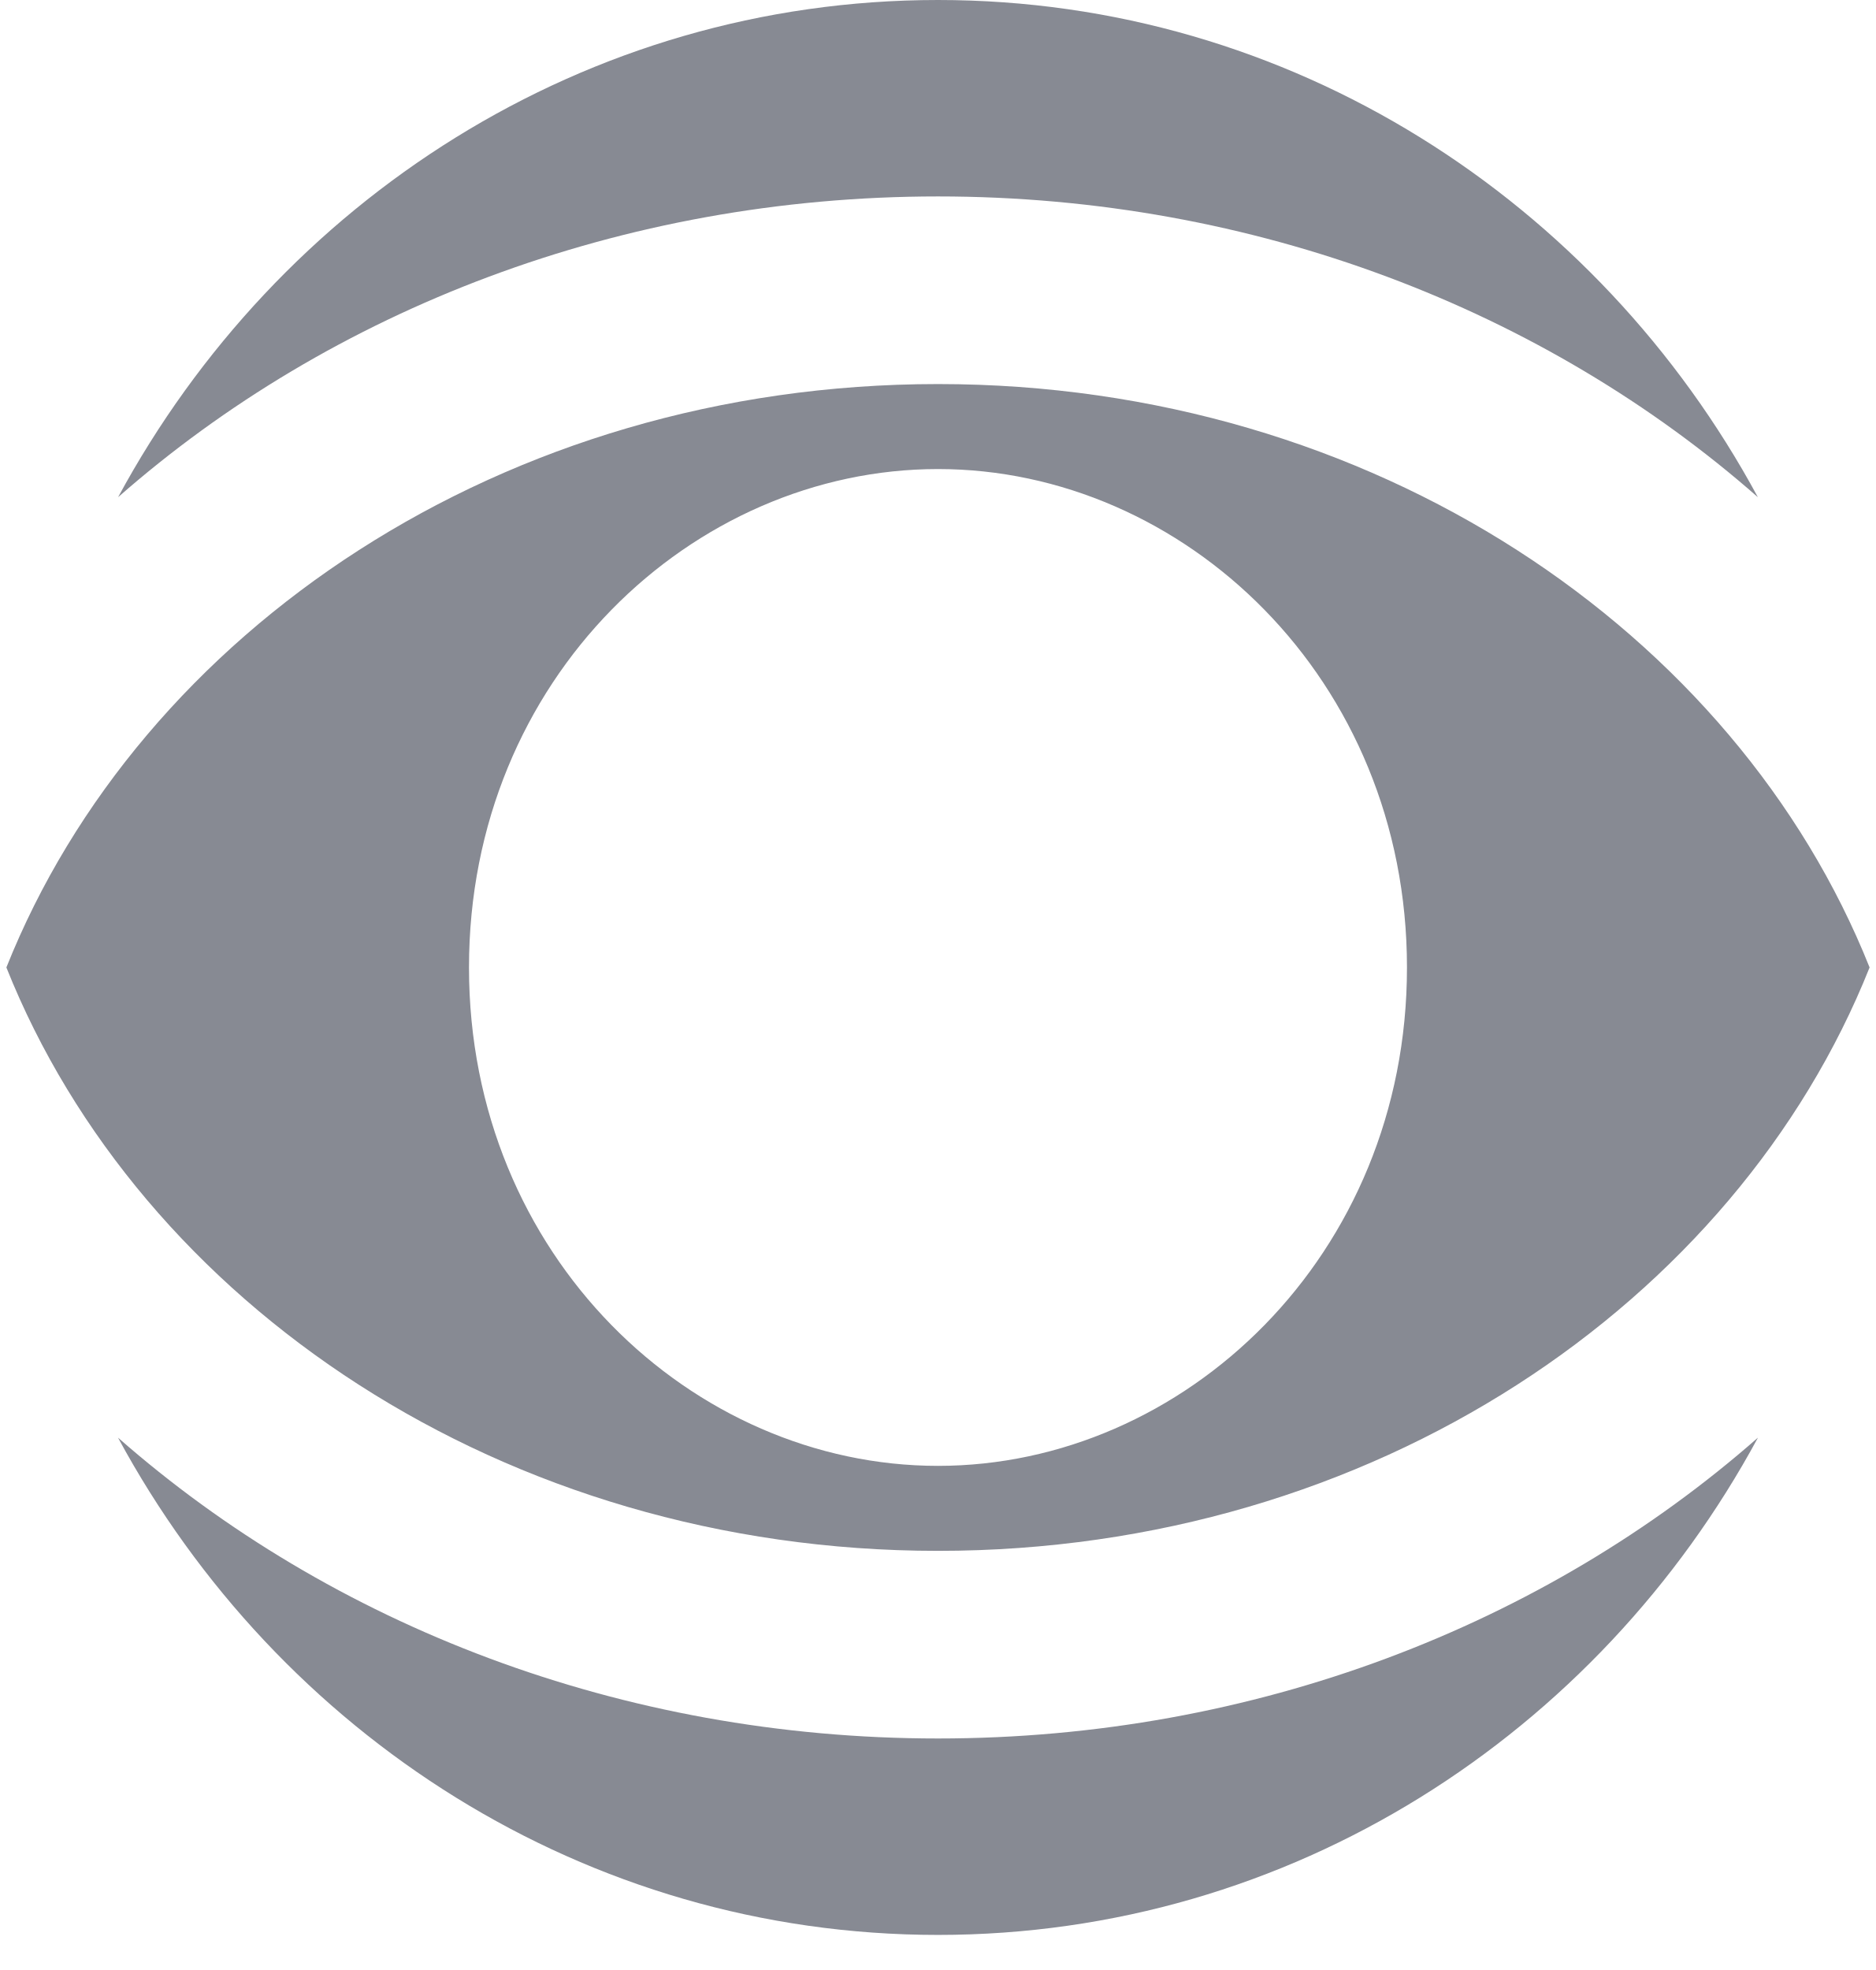
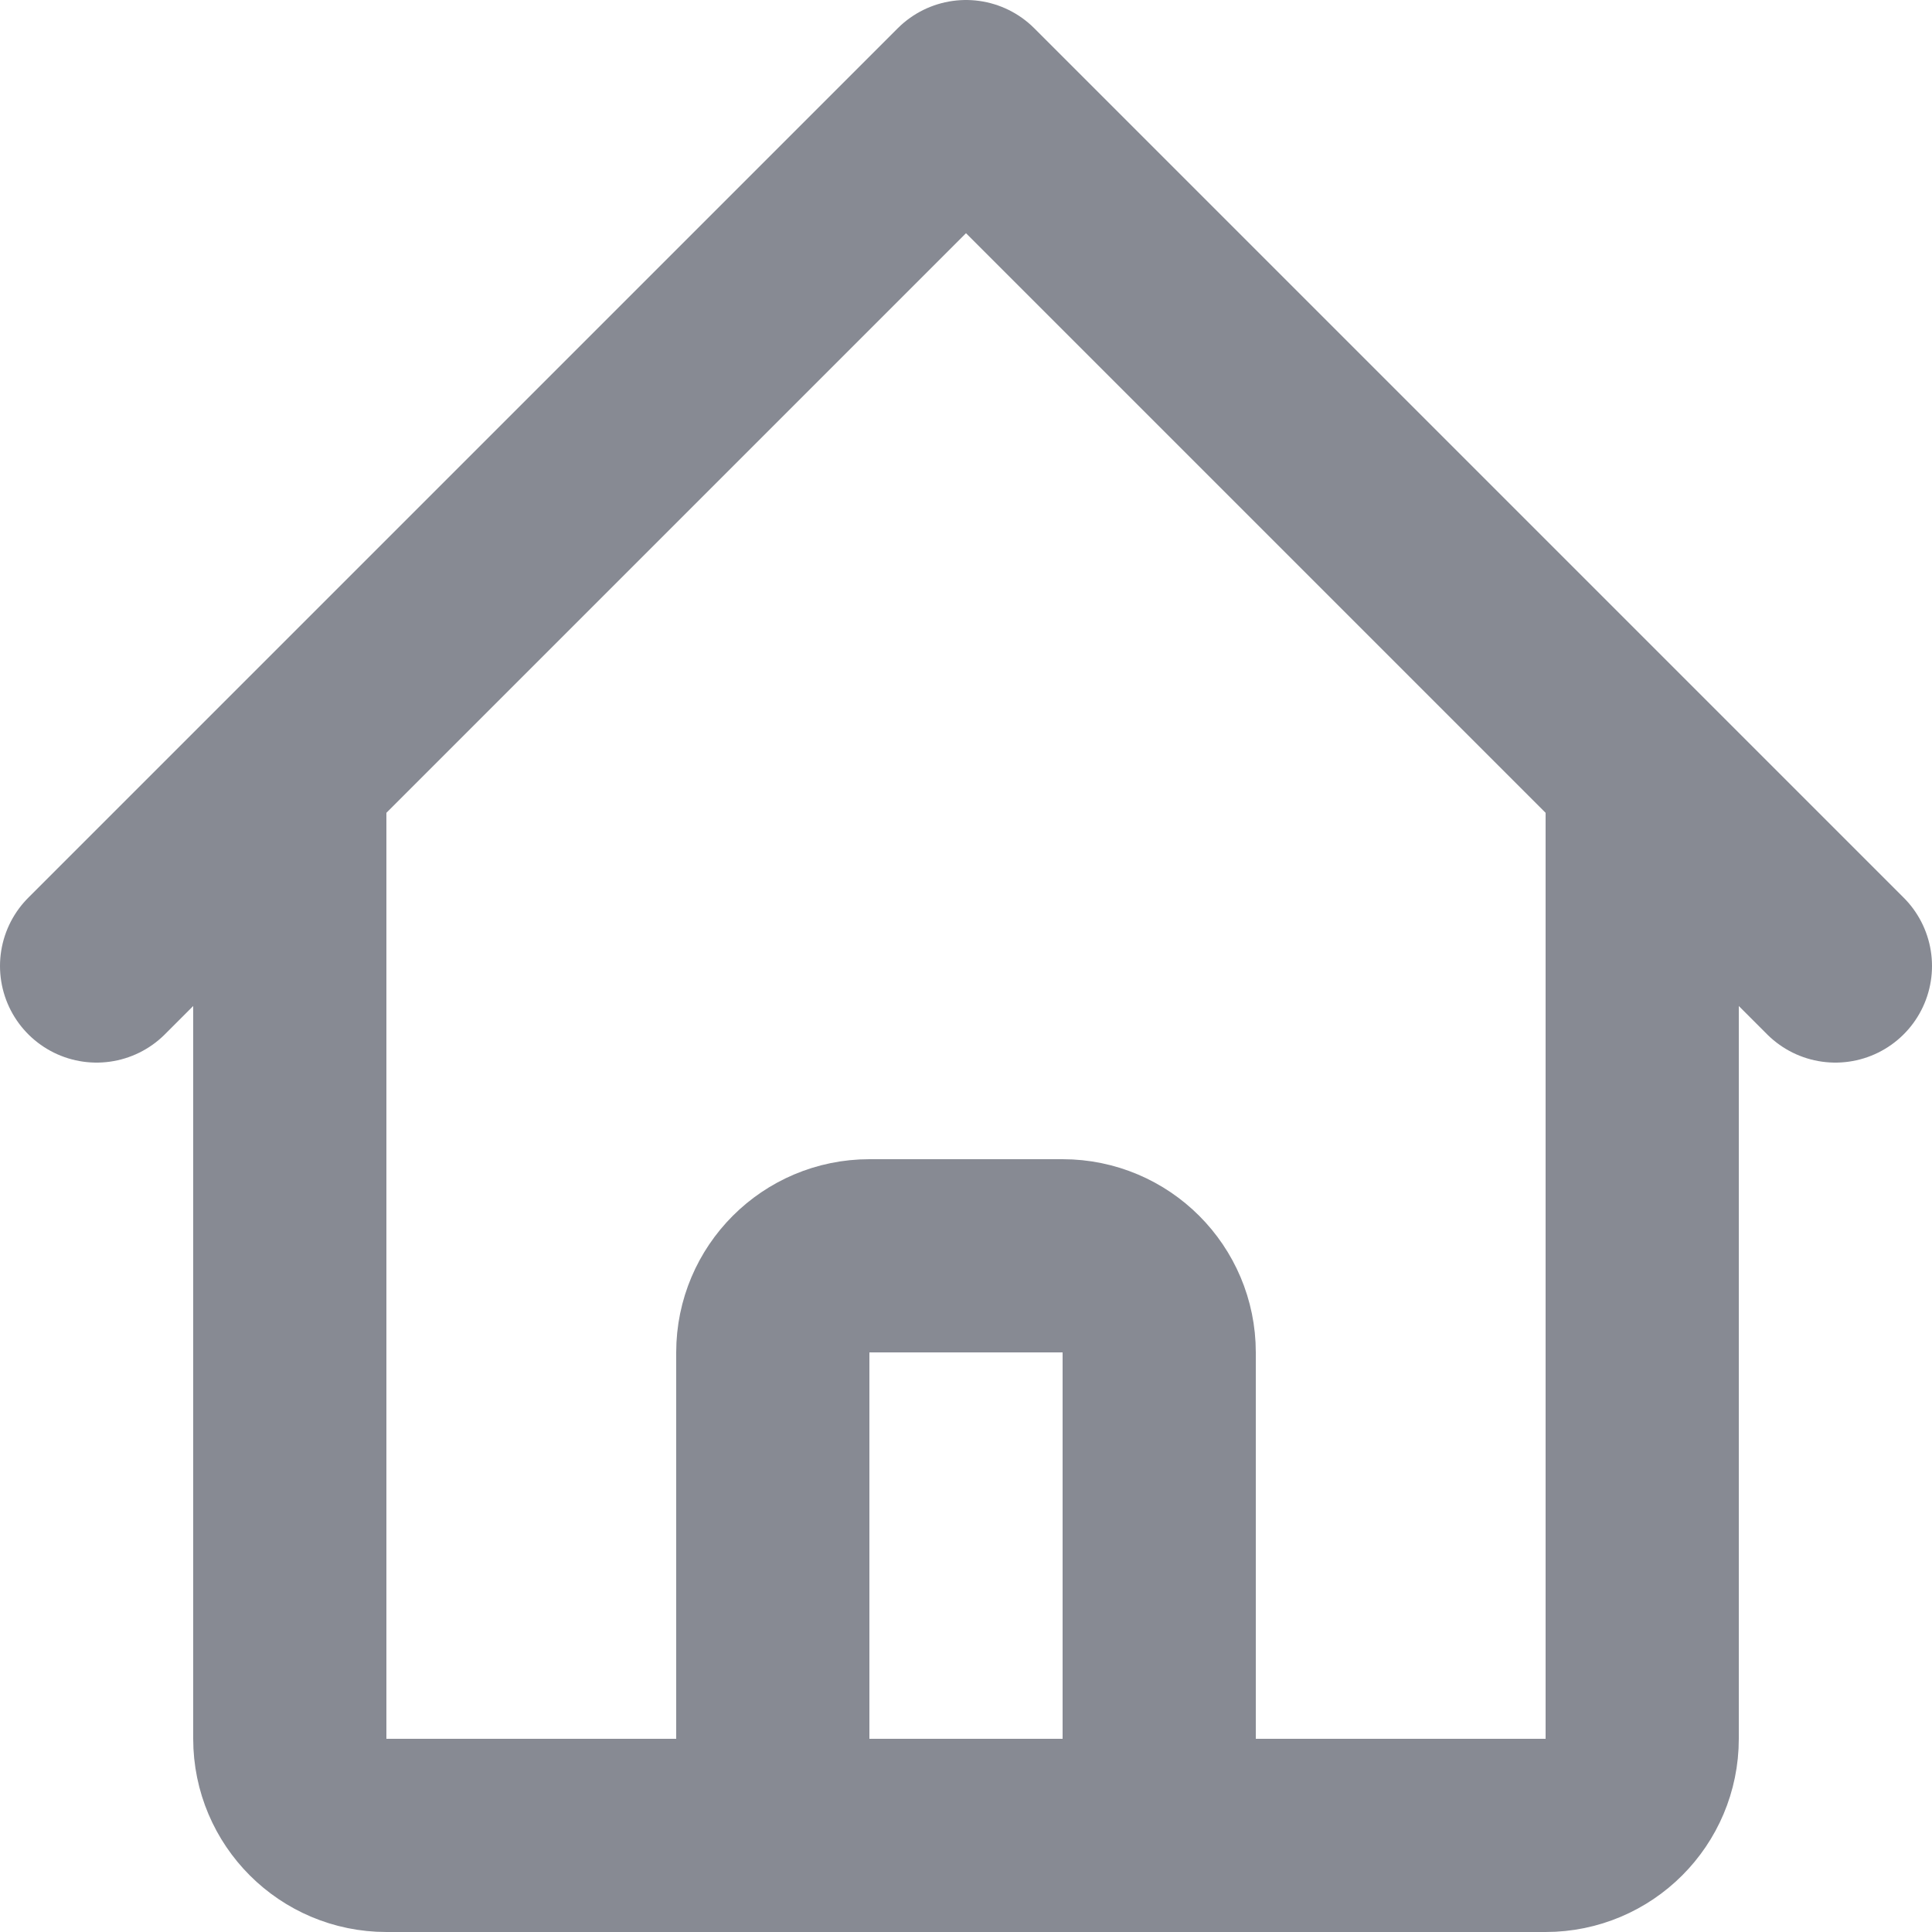
- <svg xmlns="http://www.w3.org/2000/svg" width="20" height="21" viewBox="0 0 20 21" fill="none">
-   <path fill-rule="evenodd" clip-rule="evenodd" d="M15 10.313C15 13.394 12.617 15.626 10 15.626C7.383 15.626 5 13.394 5 10.313C5 7.232 7.383 5 10 5C12.617 5 15 7.232 15 10.313ZM18.742 15.325C16.472 17.32 13.377 18.532 10 18.532C6.623 18.532 3.528 17.32 1.258 15.325C2.967 18.487 6.241 20.626 10 20.626C13.759 20.626 17.033 18.487 18.742 15.325ZM18.741 5.3C16.472 3.306 13.377 2.094 10 2.094C6.623 2.094 3.528 3.306 1.259 5.3C2.967 2.139 6.241 0 10 0C13.759 0 17.033 2.139 18.741 5.3ZM10 16.532C5.358 16.532 1.493 13.887 0.068 10.313C1.493 6.739 5.358 4.094 10 4.094C14.642 4.094 18.507 6.739 19.932 10.313C18.507 13.887 14.642 16.532 10 16.532Z" fill="#878A93" />
+ <svg xmlns="http://www.w3.org/2000/svg" width="20" height="20" viewBox="0 0 20 20" fill="none">
+   <path d="M1 10L3 8M3 8L10 1L17 8M3 8V18C3 18.552 3.448 19 4 19H7M17 8L19 10M17 8V18C17 18.552 16.552 19 16 19H13M7 19C7.552 19 8 18.552 8 18V14C8 13.448 8.448 13 9 13H11C11.552 13 12 13.448 12 14V18C12 18.552 12.448 19 13 19M7 19H13" stroke="#878A93" stroke-width="2" stroke-linecap="round" stroke-linejoin="round" />
</svg>
